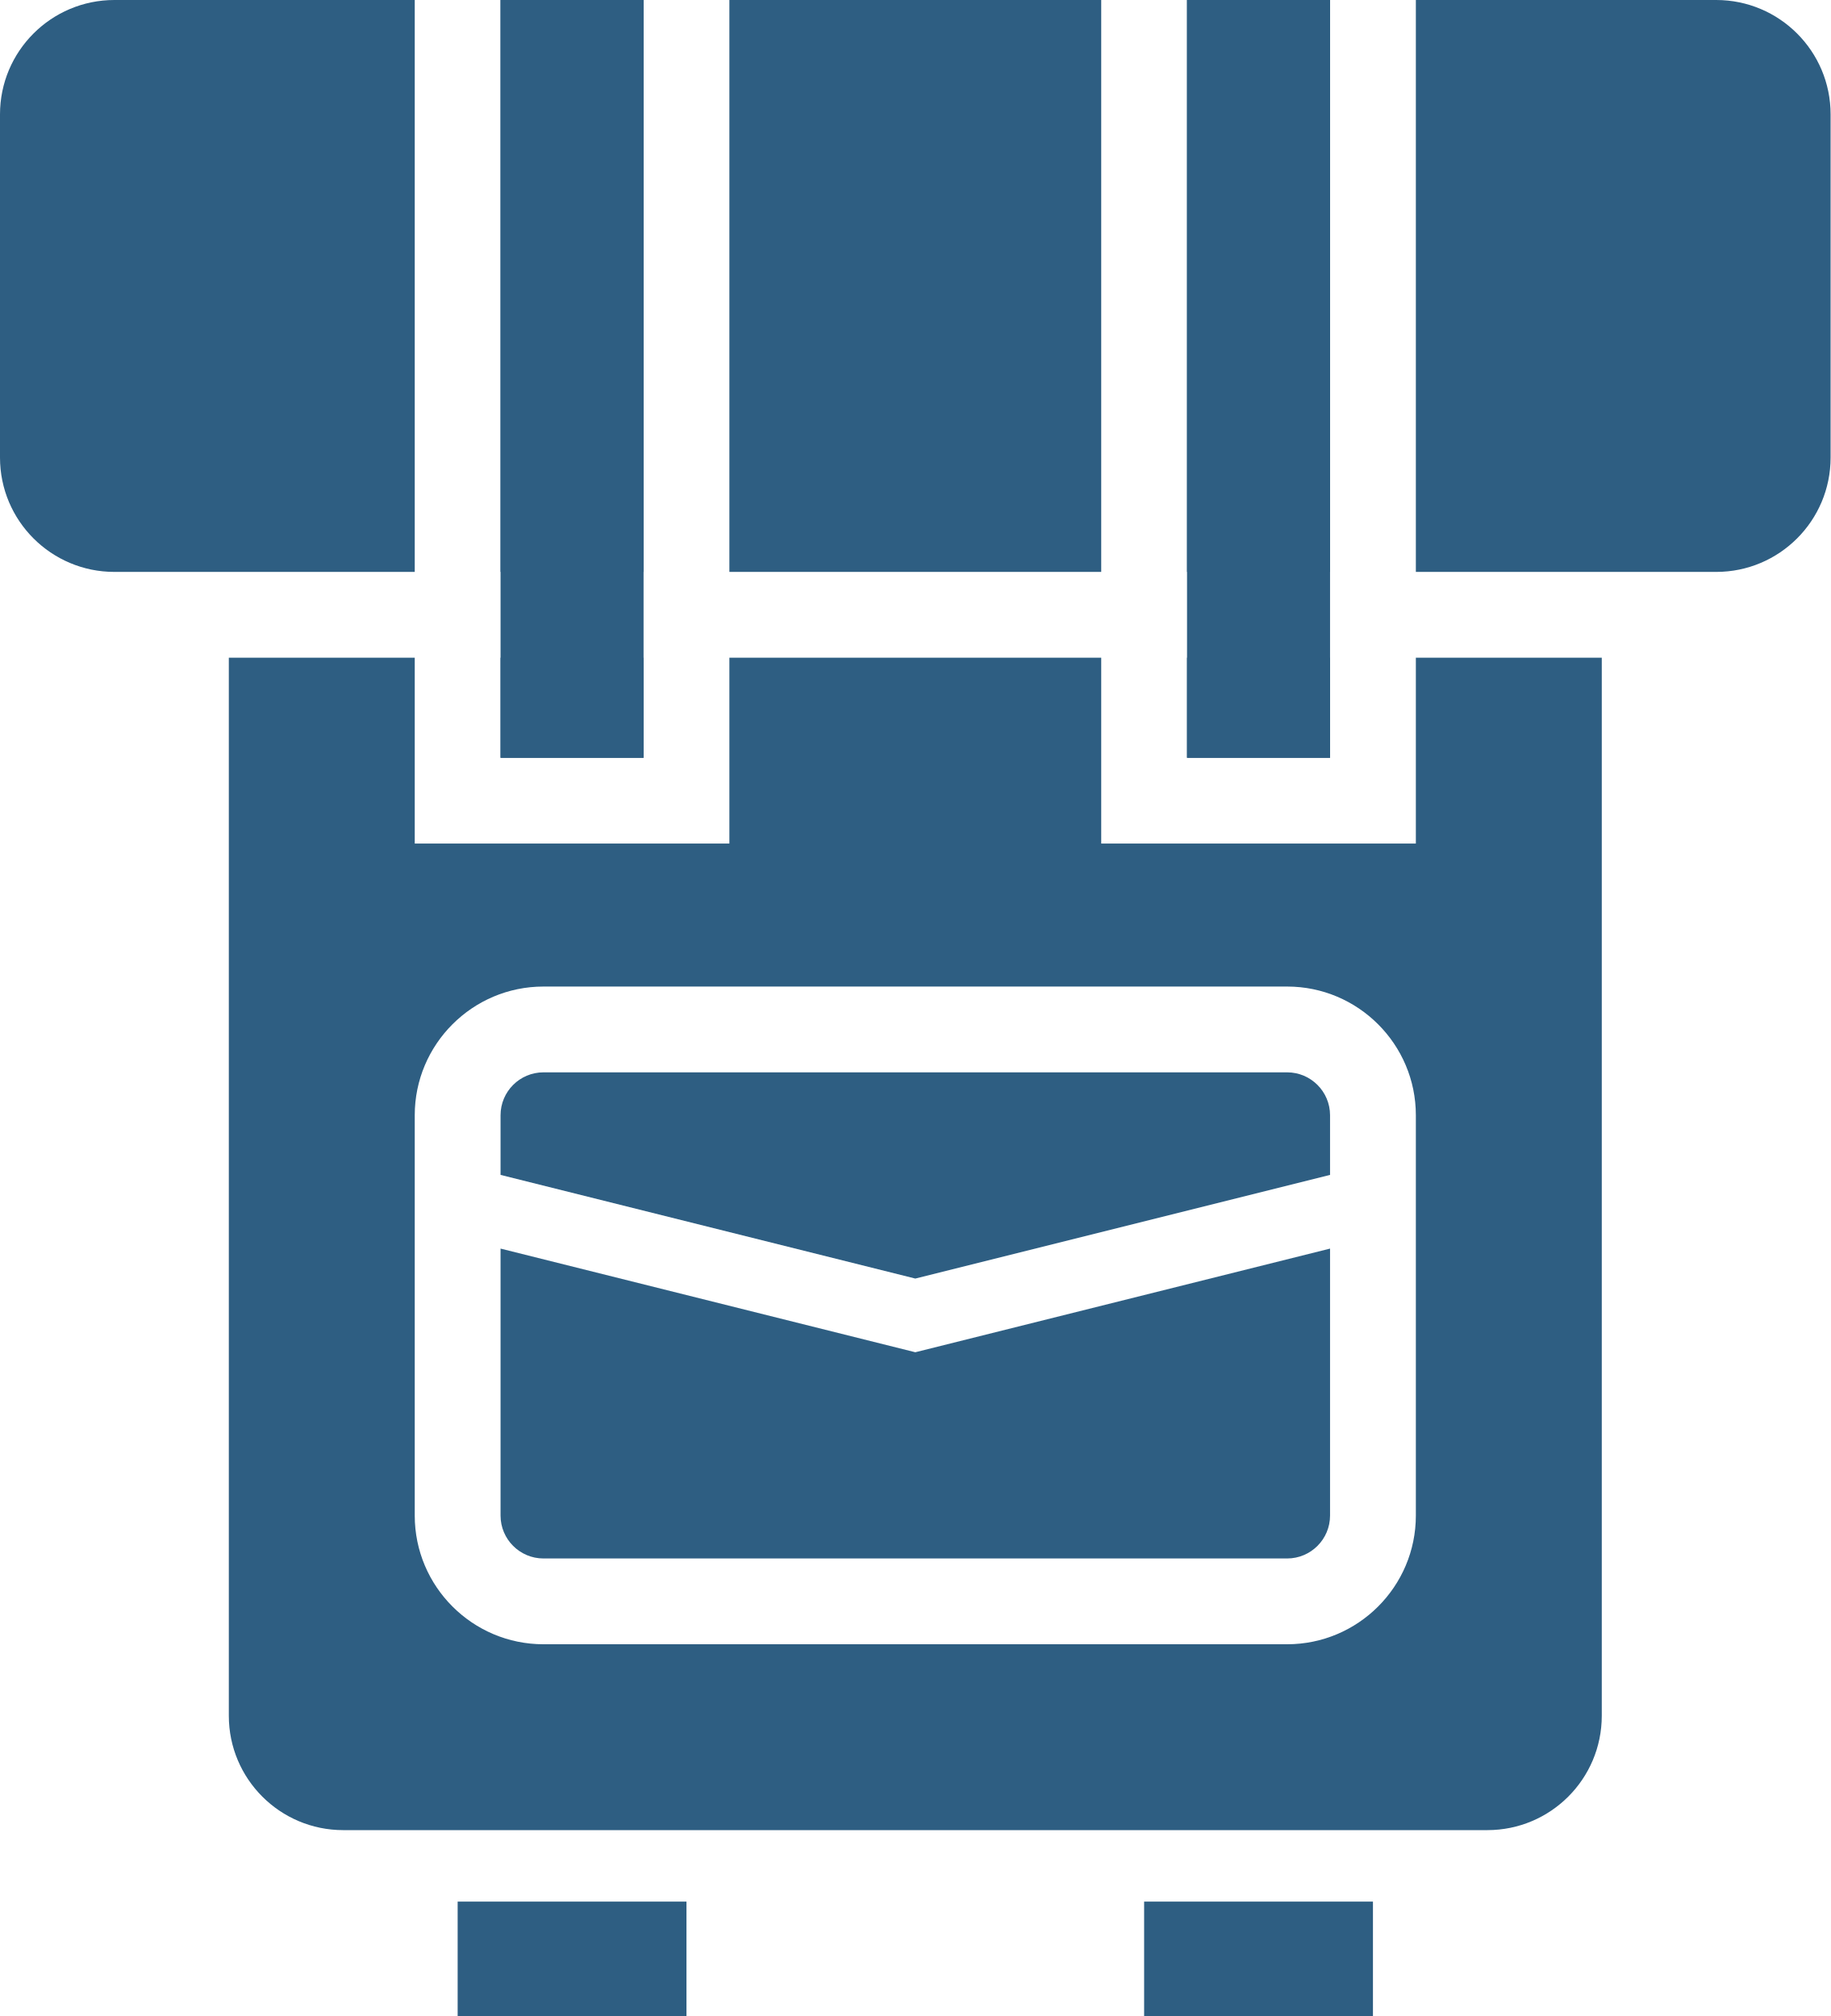
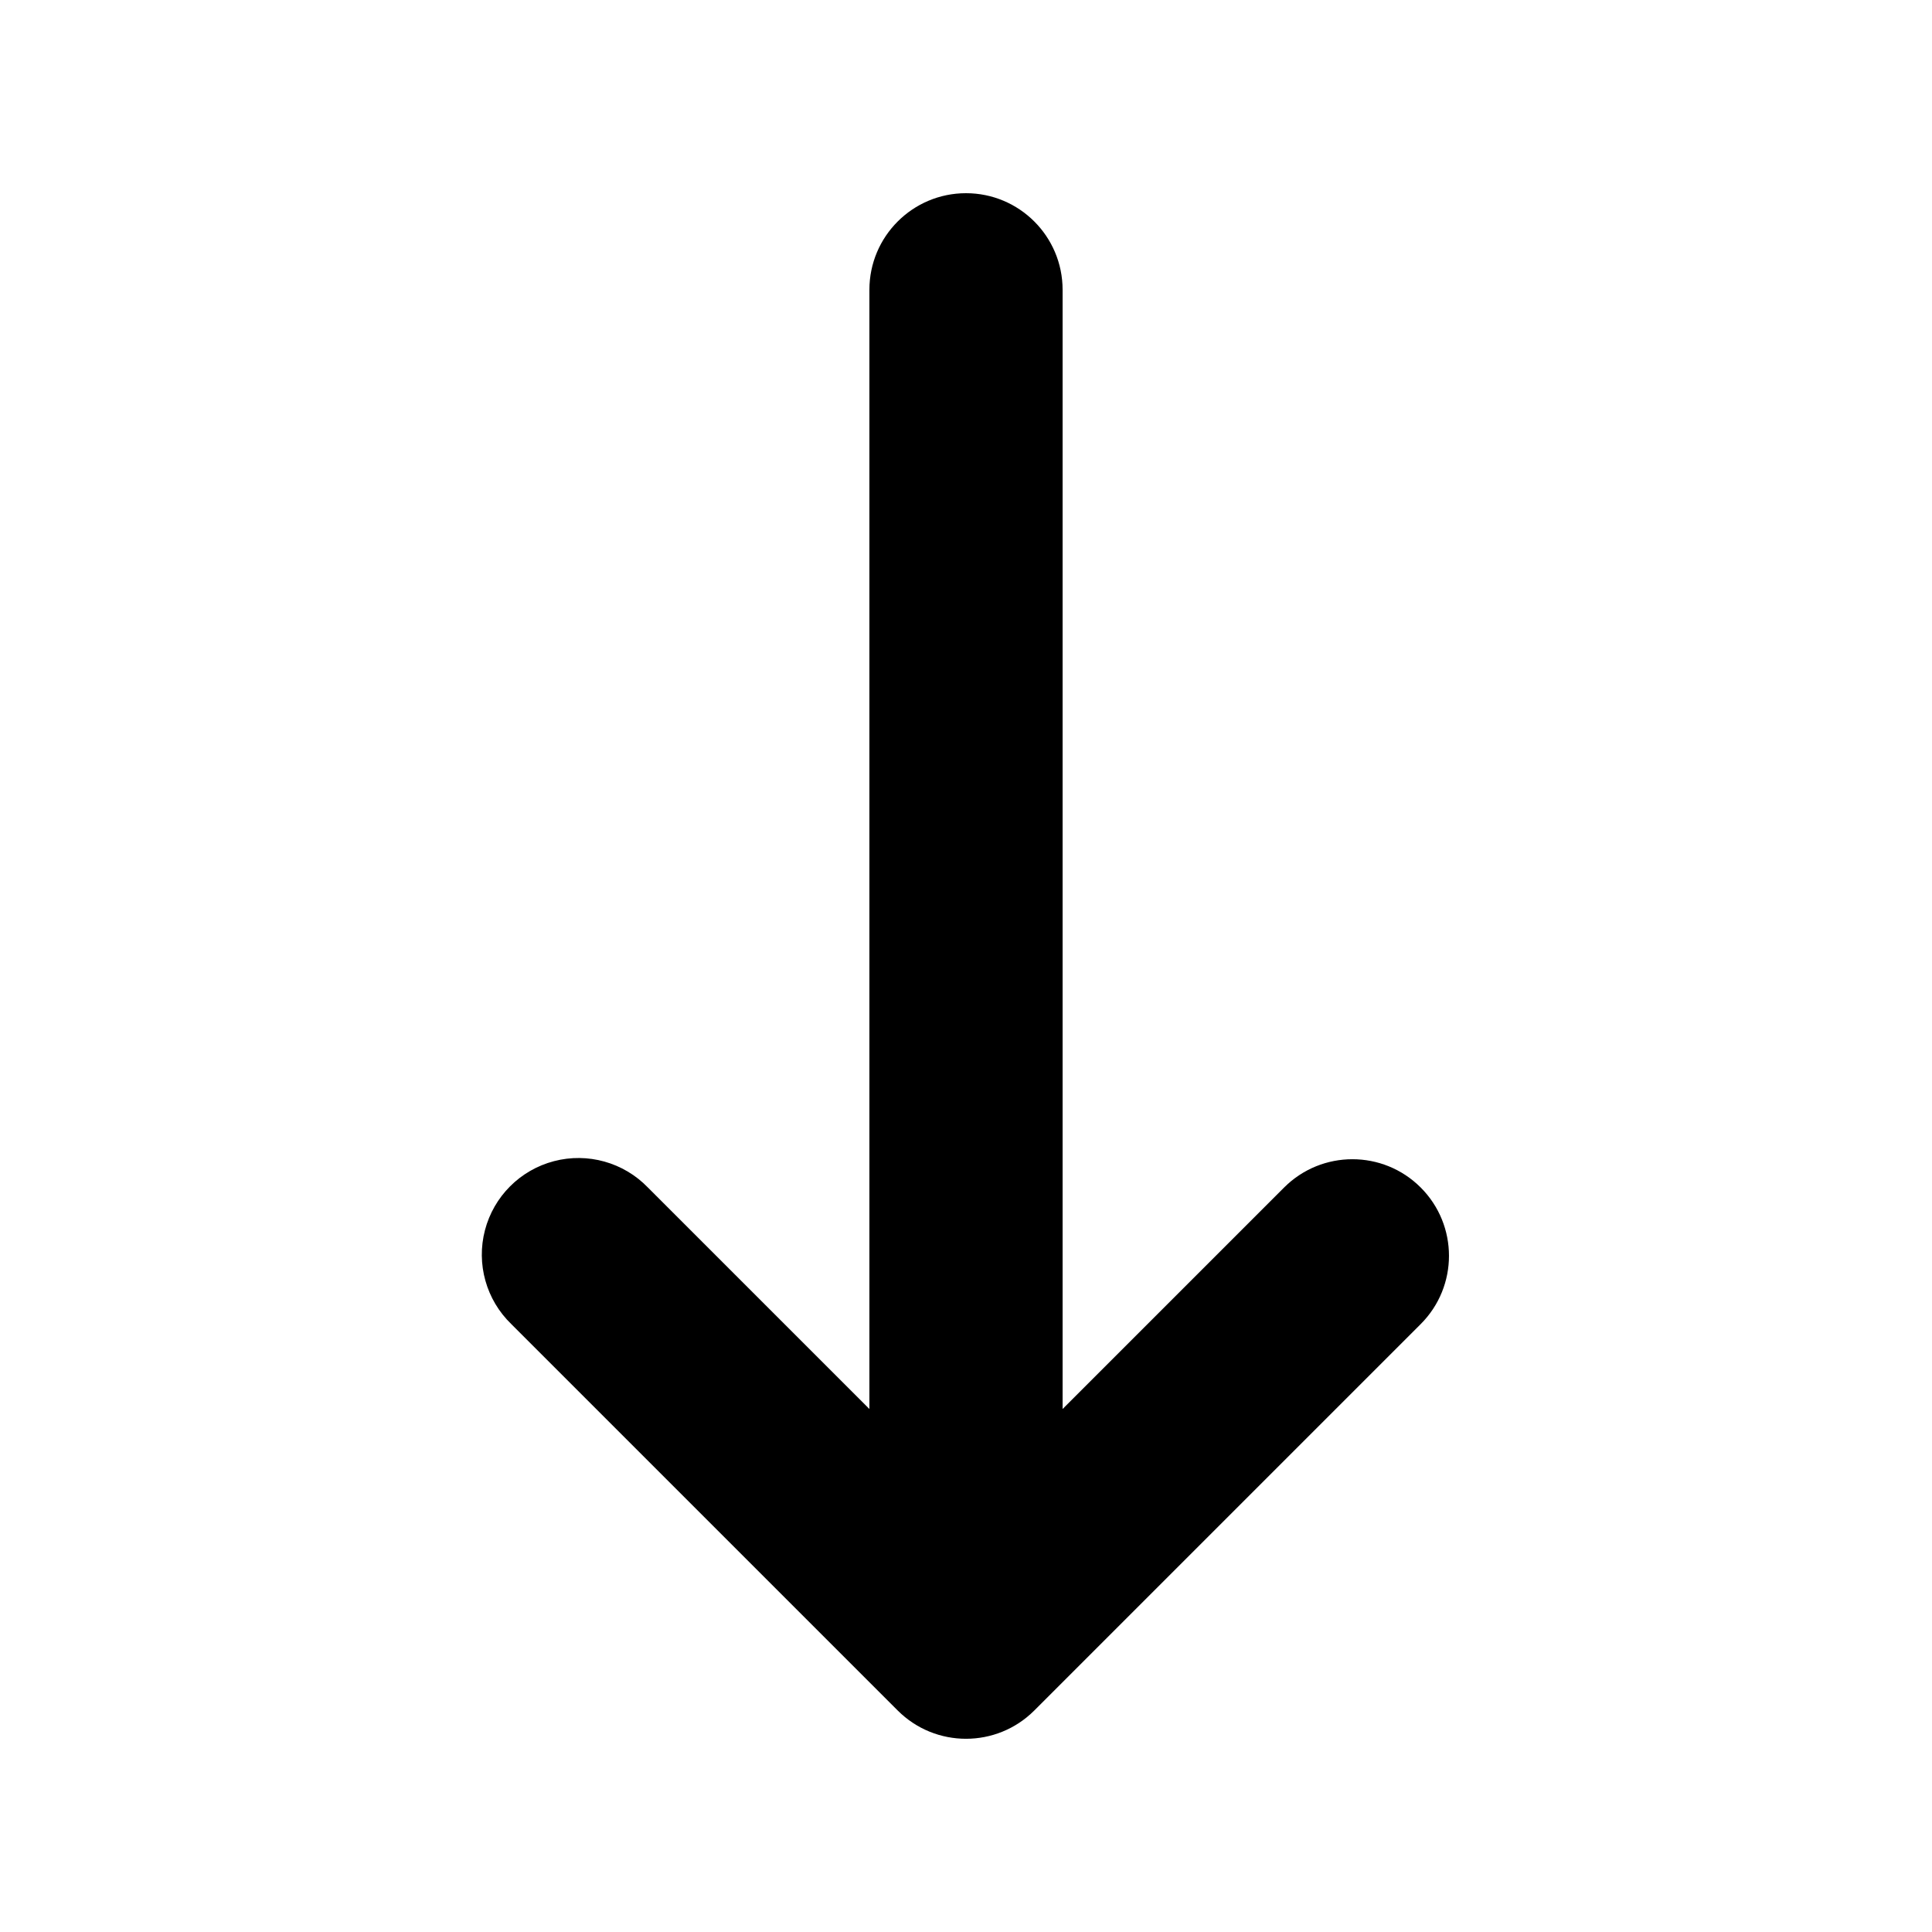
- <svg xmlns="http://www.w3.org/2000/svg" x="0" y="0" viewBox="0 0 256 282" xml:space="preserve">
-   <style>.st0{fill:#2e5e82}</style>
-   <path class="st0" d="M128 178.846l58-14.5V156c0-3.309-2.691-6-6-6H76c-3.309 0-6 2.691-6 6v8.346l58 14.5z" />
-   <path class="st0" d="M128 189.154l-58-14.5V212c0 3.309 2.691 6 6 6h104c3.309 0 6-2.691 6-6v-37.346l-58 14.5zM64 266h32v16H64zM160 266h32v16h-32zM70 92h20v14H70zM70 0h20v80H70zM58 0H16C7.163 0 0 7.163 0 16v48c0 8.836 7.163 16 16 16h42V0z" />
-   <path class="st0" d="M70 0h20v106H70zM166 92h20v14h-20z" />
-   <path class="st0" d="M198 92v26h-44V92h-52v26H58V92H32v148c0 8.836 7.163 16 16 16h160c8.836 0 16-7.163 16-16V92h-26zm0 120c0 9.925-8.075 18-18 18H76c-9.925 0-18-8.075-18-18v-56c0-9.925 8.075-18 18-18h104c9.925 0 18 8.075 18 18v56zM102 0h52v80h-52zM166 0h20v80h-20zM240 0h-42v80h42c8.836 0 16-7.163 16-16V16c0-8.837-7.163-16-16-16z" />
-   <path class="st0" d="M166 0h20v106h-20z" />
+ <svg xmlns="http://www.w3.org/2000/svg" viewBox="0 0 20 20">
+   <path d="M14.707 12.293a1 1 0 010 1.414l-4 4a1 1 0 01-1.414 0l-4-4a1 1 0 111.414-1.414L9 14.586V3a1 1 0 012 0v11.586l2.293-2.293a1 1 0 011.414 0z" />
</svg>
